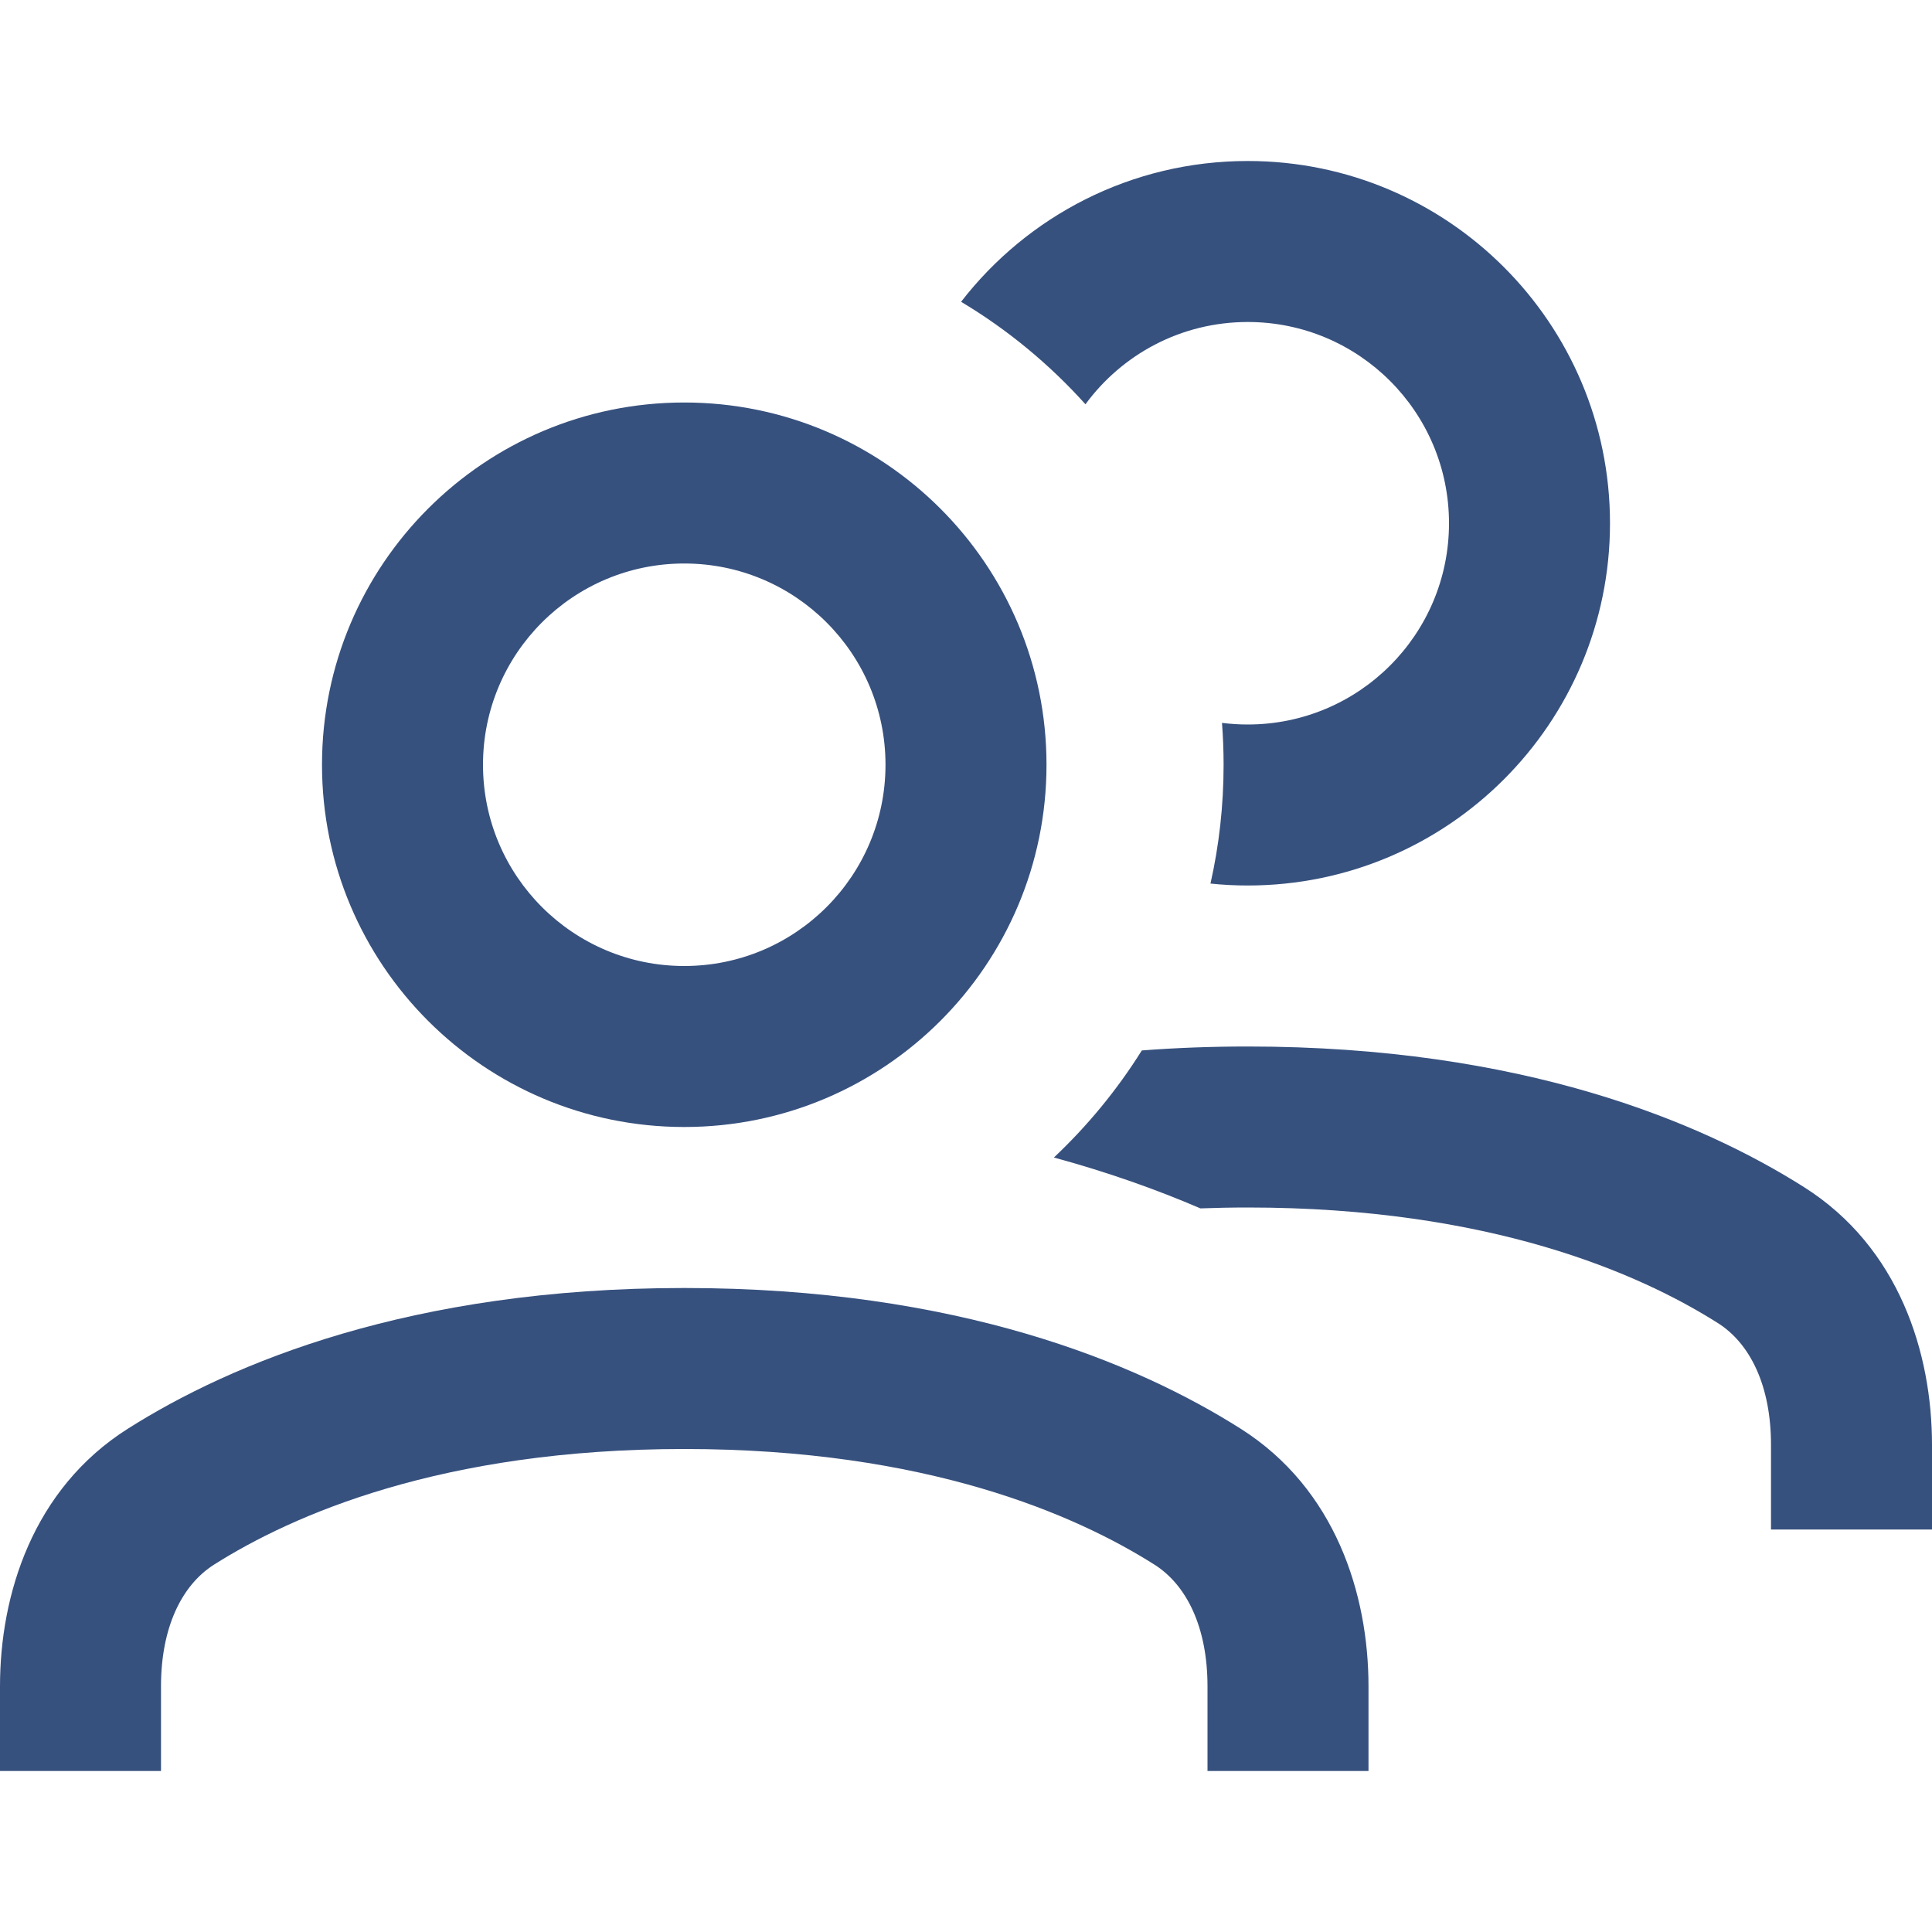
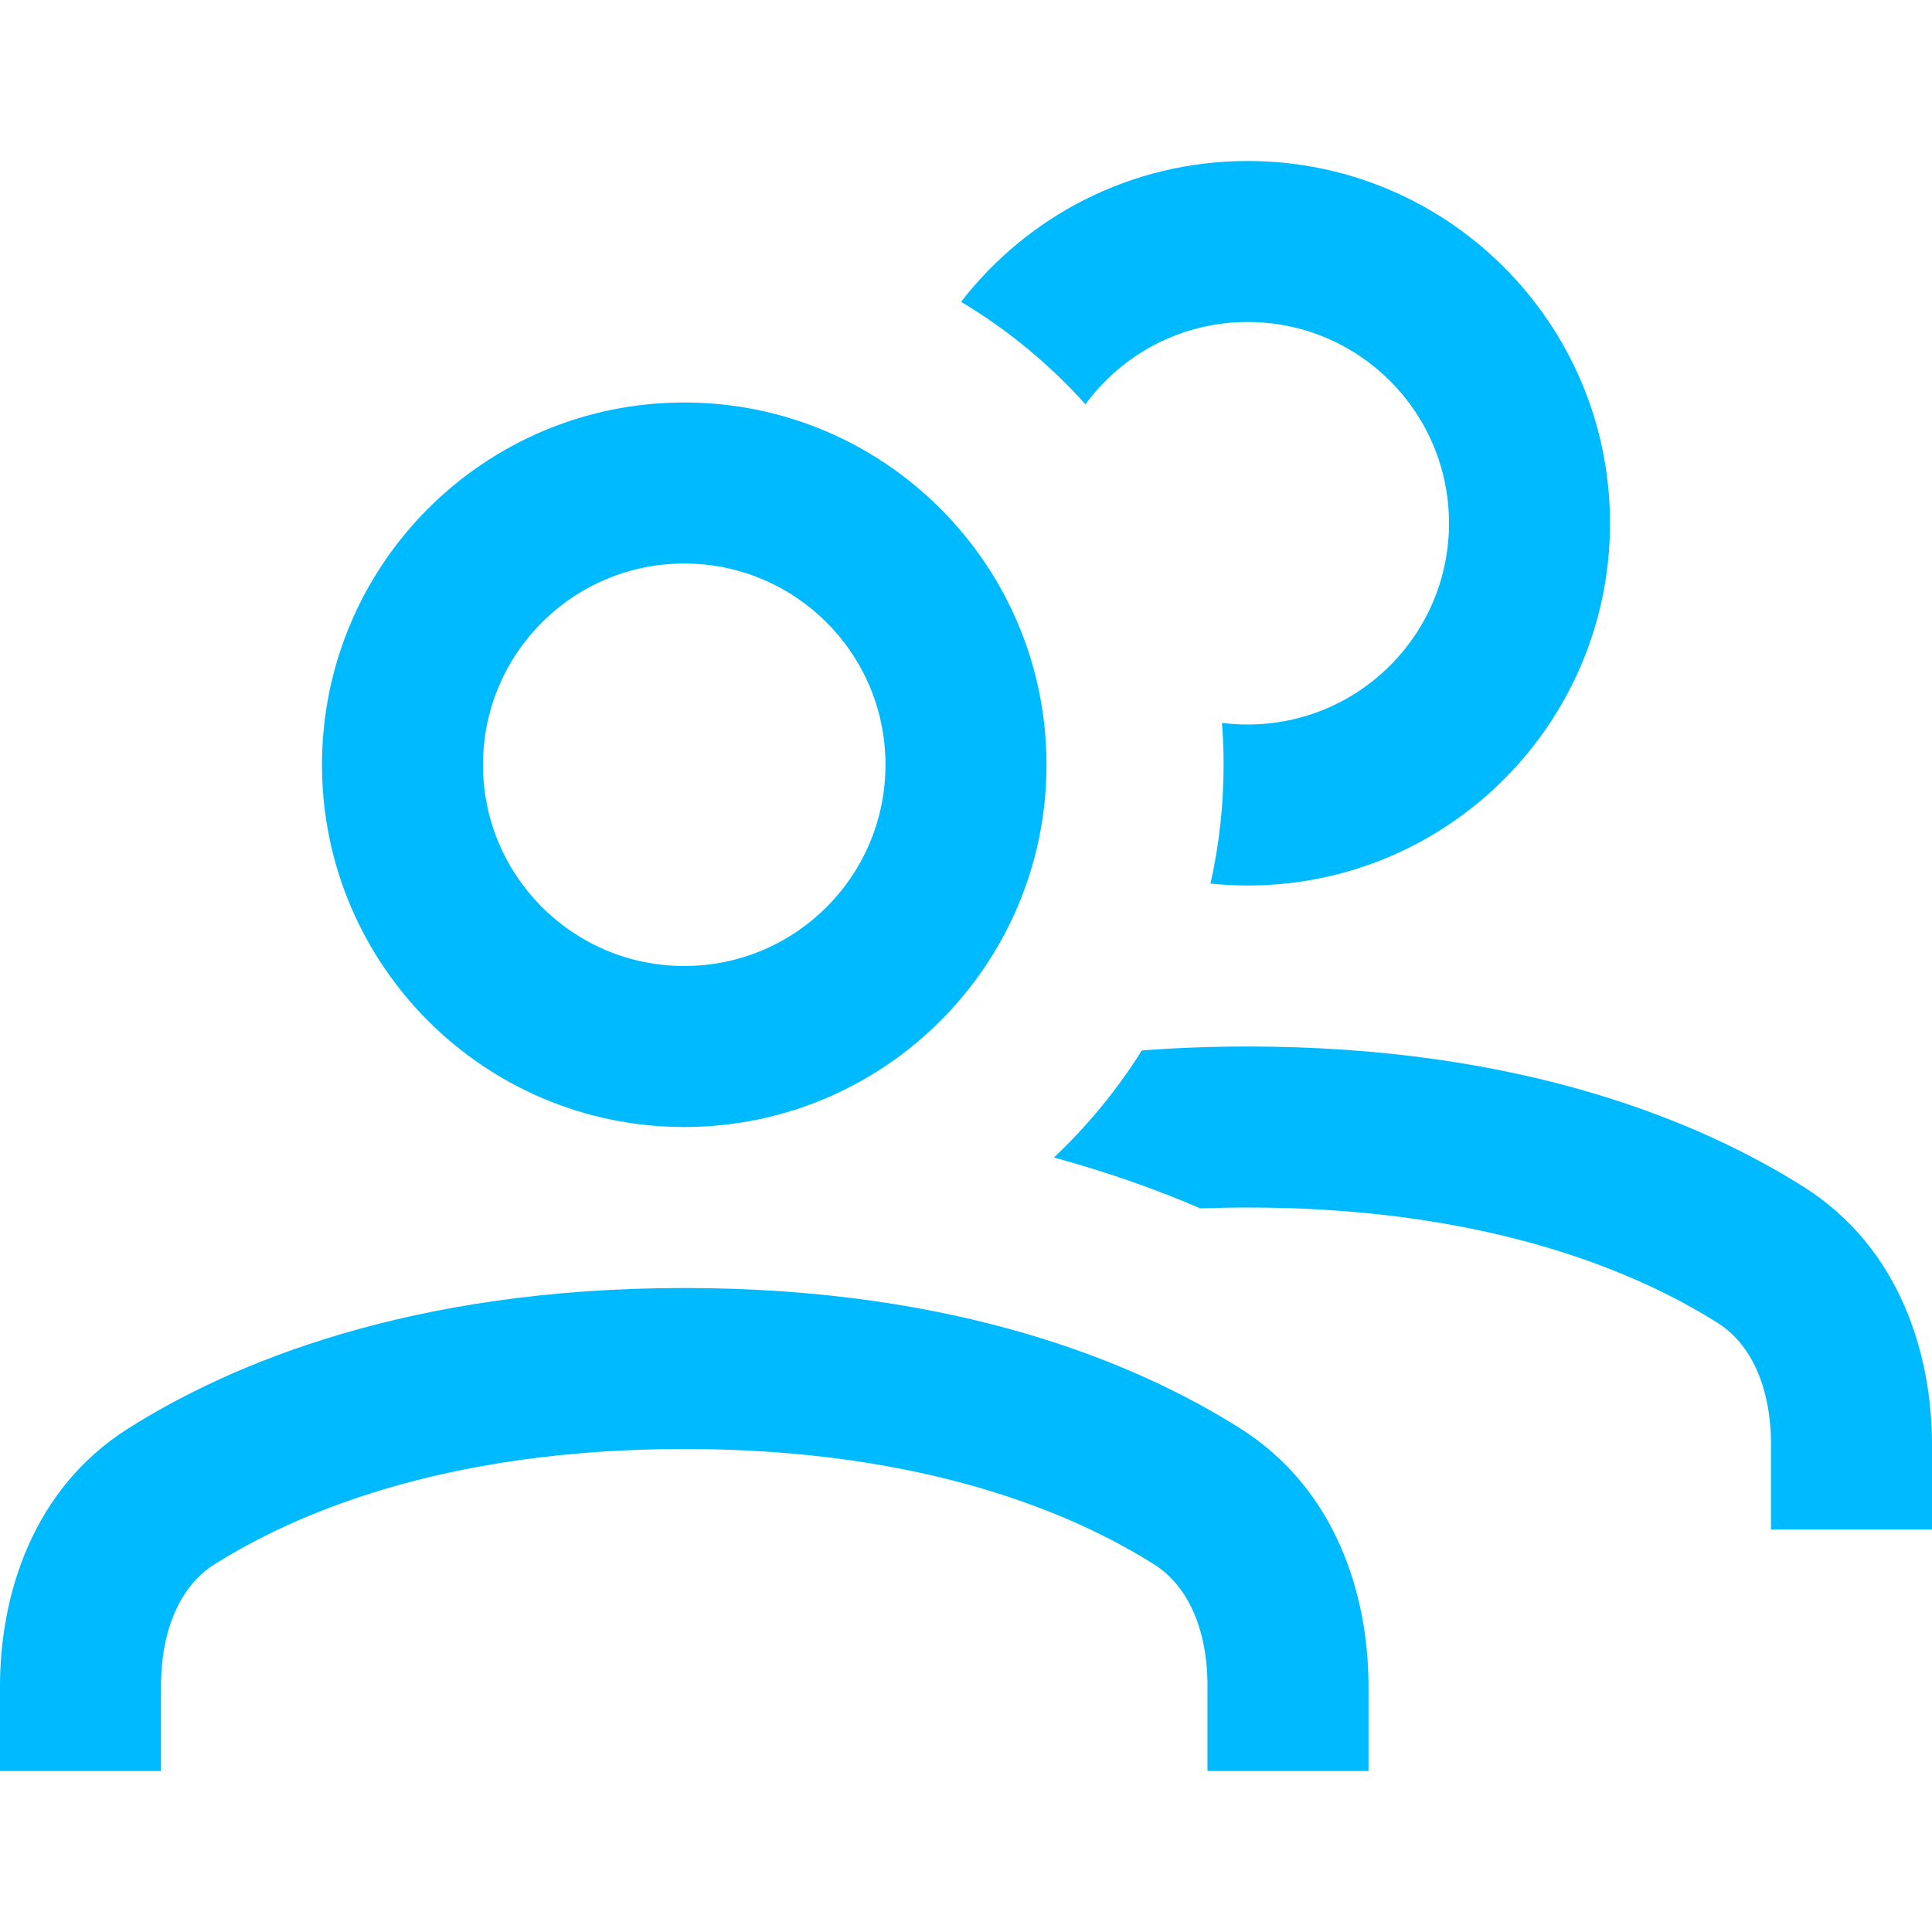
<svg xmlns="http://www.w3.org/2000/svg" width="24" height="24" viewBox="0 0 24 24" fill="none">
-   <path d="M15.5 2C14.051 2 12.762 2.685 11.939 3.749C12.516 4.094 13.036 4.524 13.484 5.022C13.939 4.402 14.672 4 15.5 4C16.881 4 18 5.119 18 6.5C18 7.881 16.881 9 15.5 9C15.392 9 15.285 8.993 15.18 8.98C15.193 9.151 15.2 9.325 15.2 9.5C15.2 10.007 15.144 10.501 15.037 10.976C15.189 10.992 15.344 11 15.5 11C17.985 11 20 8.985 20 6.5C20 4.015 17.985 2 15.5 2Z" fill="#37517E" />
-   <path d="M15.5 15C15.299 15 15.103 15.004 14.912 15.011C14.37 14.778 13.764 14.562 13.092 14.379C13.51 13.985 13.878 13.538 14.184 13.049C14.602 13.017 15.04 13 15.5 13C18.903 13 21.127 13.934 22.412 14.748C23.593 15.496 24 16.809 24 17.948V19H22V17.948C22 17.216 21.742 16.691 21.342 16.437C20.369 15.821 18.515 15 15.5 15Z" fill="#37517E" />
-   <path fill-rule="evenodd" clip-rule="evenodd" d="M4 9.5C4 7.015 6.015 5 8.5 5C10.985 5 13 7.015 13 9.5C13 11.985 10.985 14 8.5 14C6.015 14 4 11.985 4 9.5ZM8.5 7C7.119 7 6 8.119 6 9.5C6 10.881 7.119 12 8.5 12C9.881 12 11 10.881 11 9.5C11 8.119 9.881 7 8.5 7Z" fill="#37517E" />
-   <path d="M17 20.948V22H15V20.948C15 20.216 14.742 19.691 14.342 19.437C13.369 18.821 11.515 18 8.5 18C5.485 18 3.631 18.821 2.658 19.437C2.258 19.691 2 20.216 2 20.948V22H0V20.948C0 19.809 0.407 18.496 1.588 17.748C2.873 16.934 5.097 16 8.5 16C11.903 16 14.127 16.934 15.412 17.748C16.593 18.496 17 19.809 17 20.948Z" fill="#37517E" />
+   <path d="M15.5 2C14.051 2 12.762 2.685 11.939 3.749C12.516 4.094 13.036 4.524 13.484 5.022C13.939 4.402 14.672 4 15.5 4C16.881 4 18 5.119 18 6.5C18 7.881 16.881 9 15.5 9C15.392 9 15.285 8.993 15.18 8.98C15.193 9.151 15.2 9.325 15.2 9.5C15.2 10.007 15.144 10.501 15.037 10.976C15.189 10.992 15.344 11 15.5 11C17.985 11 20 8.985 20 6.5C20 4.015 17.985 2 15.5 2Z" fill="#00BAFF" />
+   <path d="M15.5 15C15.299 15 15.103 15.004 14.912 15.011C14.37 14.778 13.764 14.562 13.092 14.379C13.51 13.985 13.878 13.538 14.184 13.049C14.602 13.017 15.04 13 15.5 13C18.903 13 21.127 13.934 22.412 14.748C23.593 15.496 24 16.809 24 17.948V19H22V17.948C22 17.216 21.742 16.691 21.342 16.437C20.369 15.821 18.515 15 15.5 15Z" fill="#00BAFF" />
+   <path fill-rule="evenodd" clip-rule="evenodd" d="M4 9.5C4 7.015 6.015 5 8.5 5C10.985 5 13 7.015 13 9.5C13 11.985 10.985 14 8.5 14C6.015 14 4 11.985 4 9.5ZM8.5 7C7.119 7 6 8.119 6 9.5C6 10.881 7.119 12 8.5 12C9.881 12 11 10.881 11 9.5C11 8.119 9.881 7 8.5 7Z" fill="#00BAFF" />
+   <path d="M17 20.948V22H15V20.948C15 20.216 14.742 19.691 14.342 19.437C13.369 18.821 11.515 18 8.5 18C5.485 18 3.631 18.821 2.658 19.437C2.258 19.691 2 20.216 2 20.948V22H0V20.948C0 19.809 0.407 18.496 1.588 17.748C2.873 16.934 5.097 16 8.5 16C11.903 16 14.127 16.934 15.412 17.748C16.593 18.496 17 19.809 17 20.948Z" fill="#00BAFF" />
</svg>
